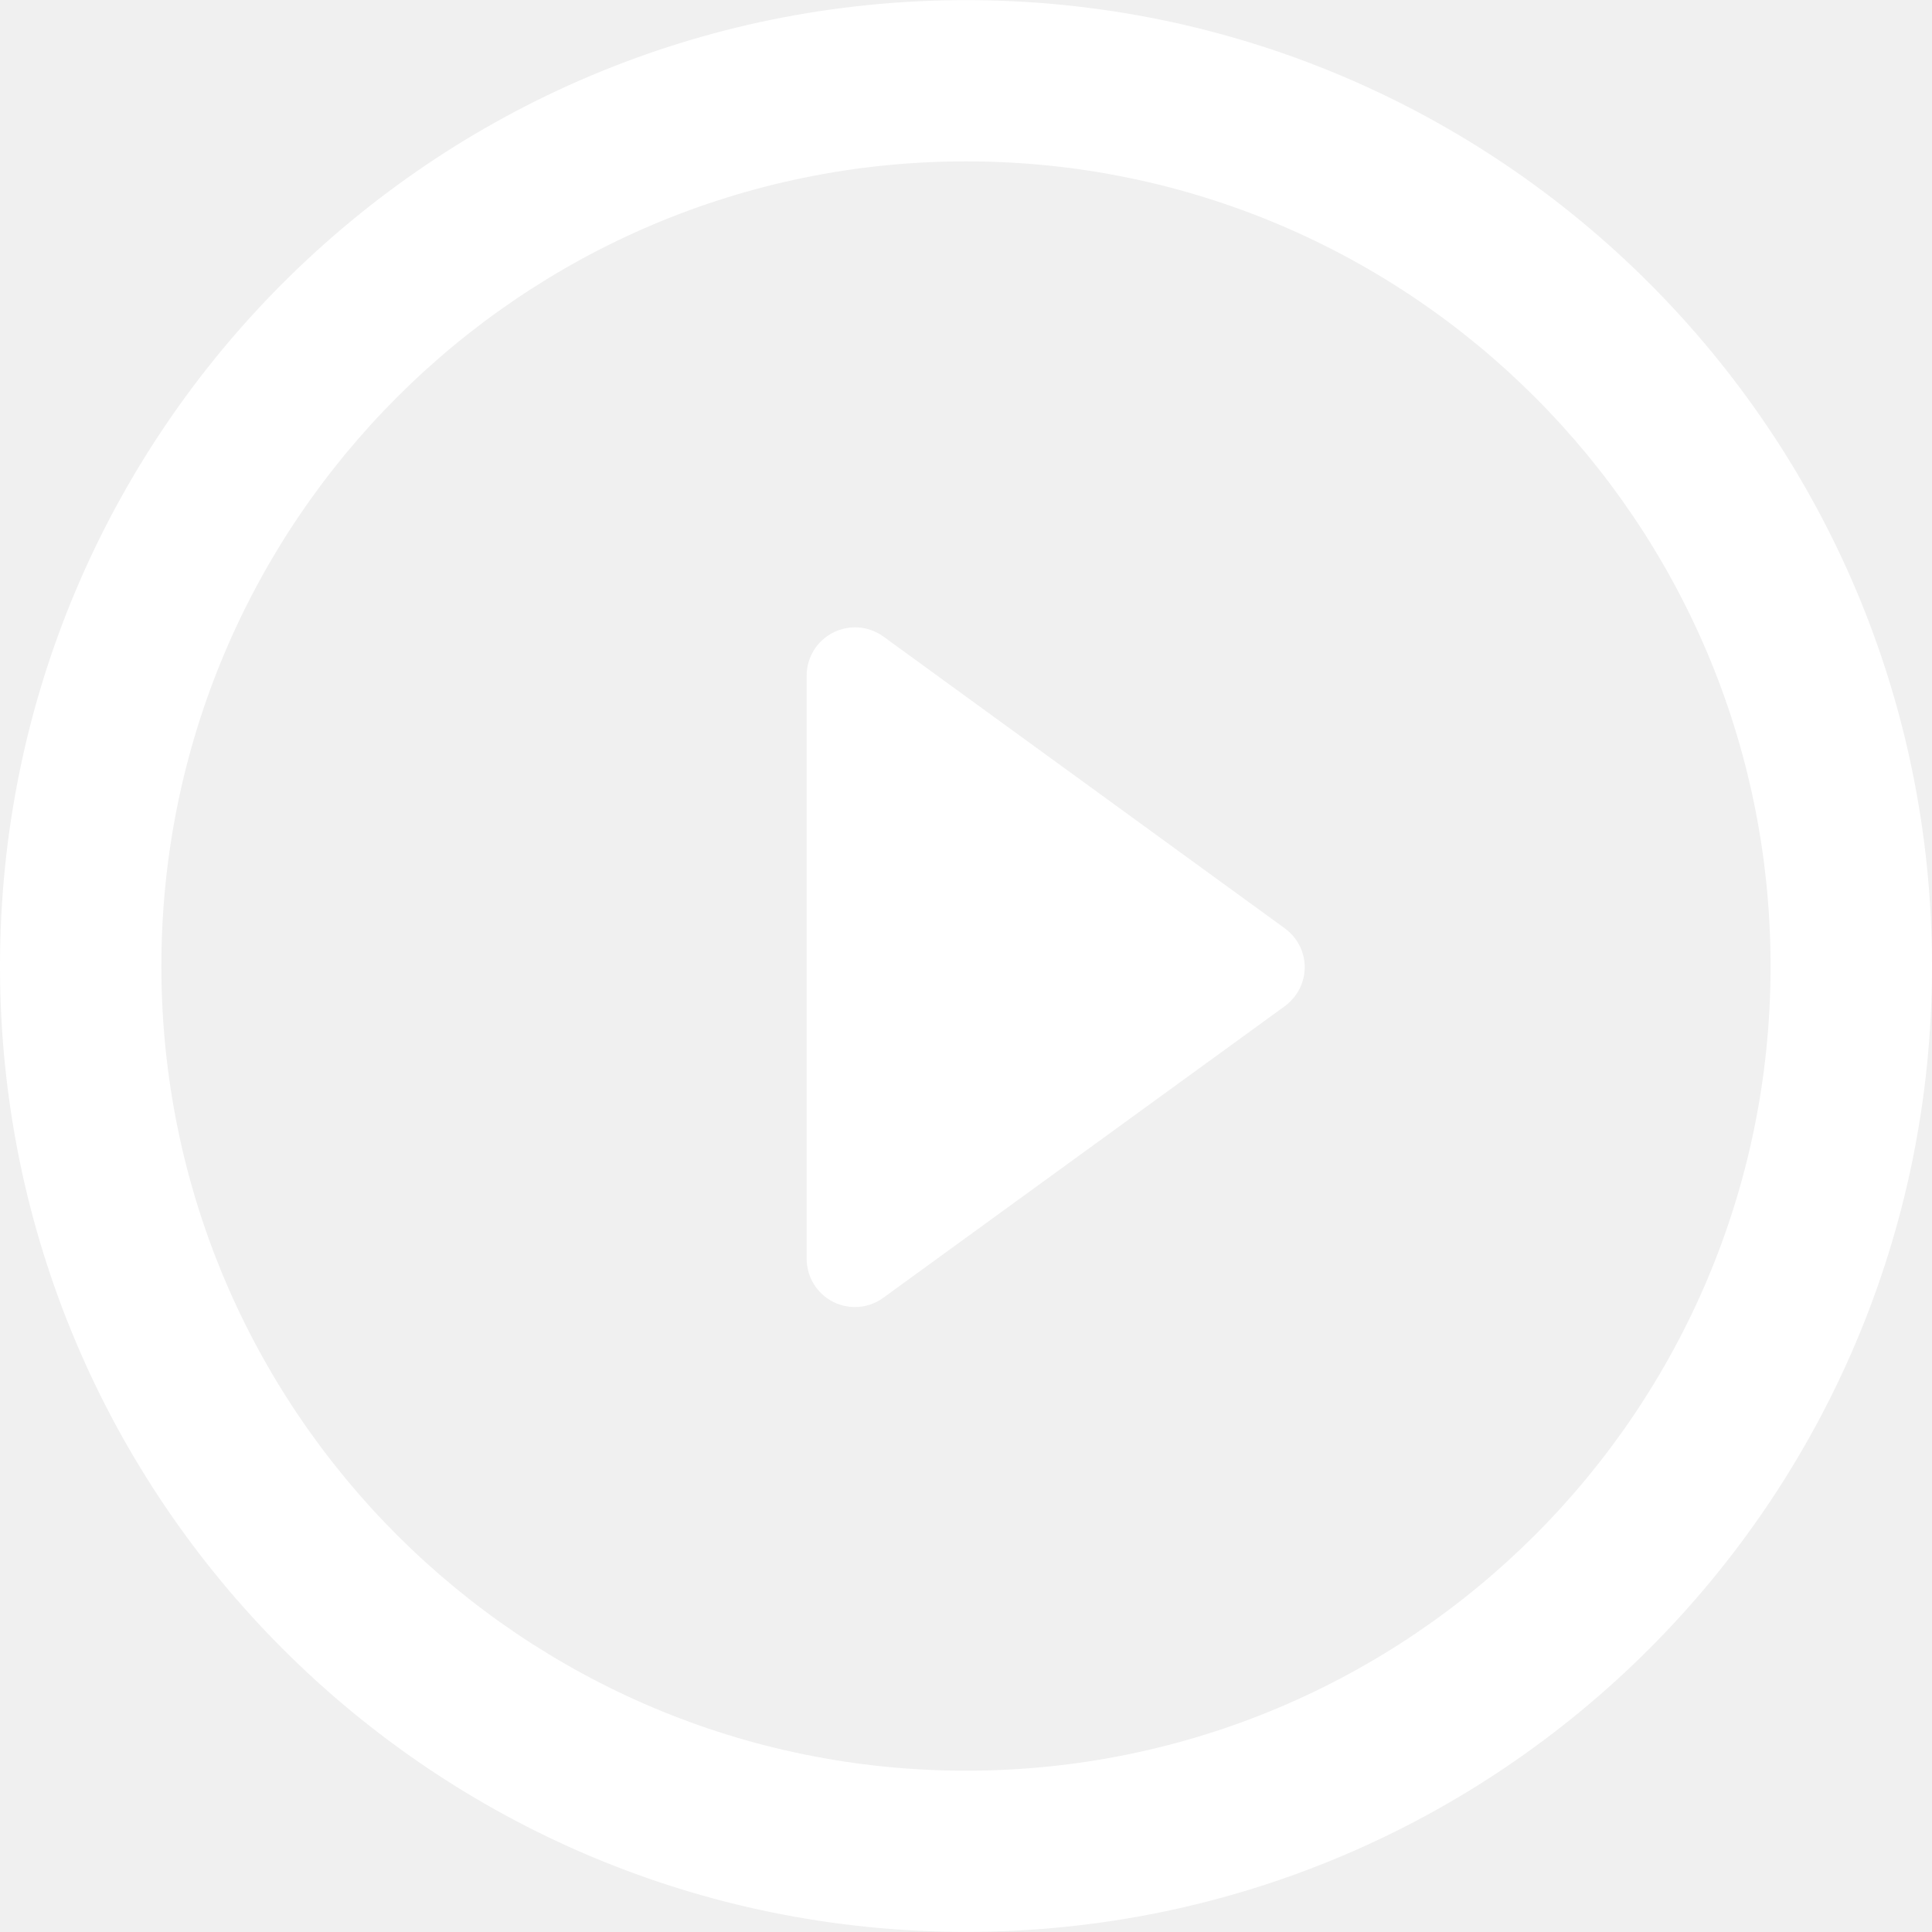
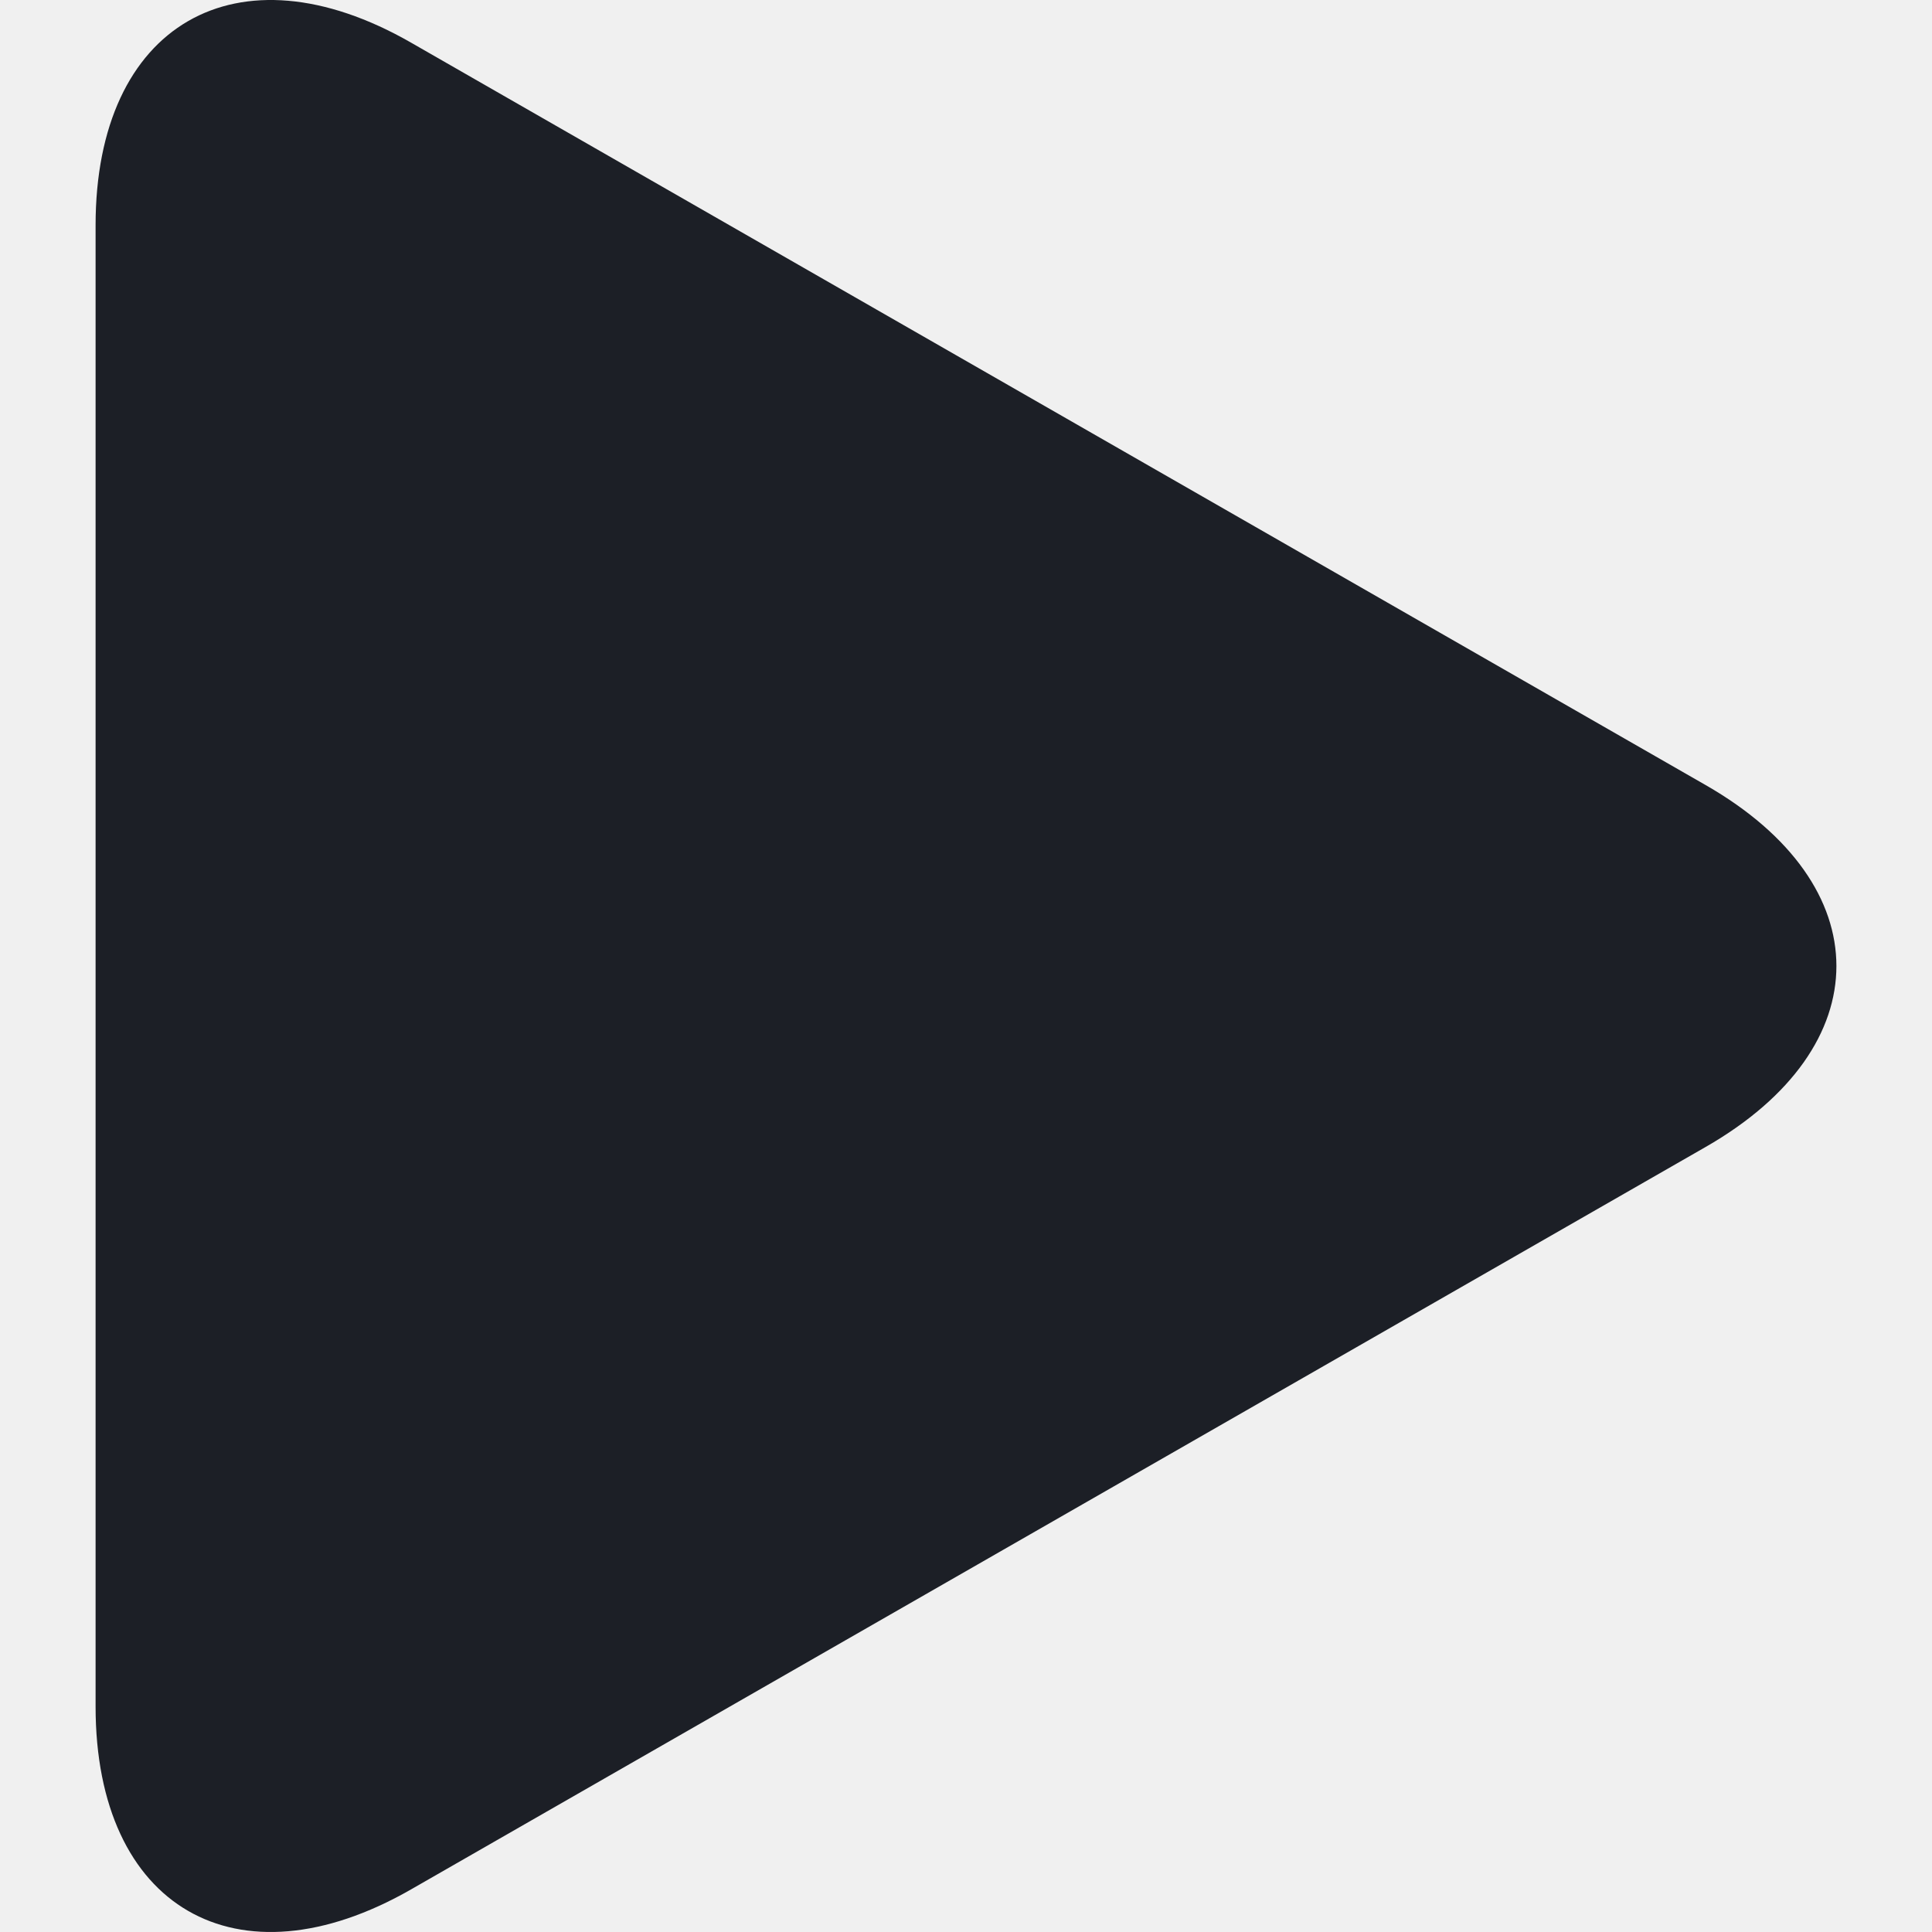
- <svg xmlns="http://www.w3.org/2000/svg" version="1.1" id="Capa_1" x="0px" y="0px" viewBox="0 0 30.051 30.051" style="enable-background:new 0 0 30.051 30.051;" xml:space="preserve" width="512px" height="512px">
+ <svg xmlns="http://www.w3.org/2000/svg" version="1.1" id="Capa_1" x="0px" y="0px" width="512px" height="512px" viewBox="0 0 163.861 163.861" style="enable-background:new 0 0 163.861 163.861;" xml:space="preserve">
  <g>
-     <path d="M19.982,14.438l-6.24-4.536c-0.229-0.166-0.533-0.191-0.784-0.062c-0.253,0.128-0.411,0.388-0.411,0.669v9.069   c0,0.284,0.158,0.543,0.411,0.671c0.107,0.054,0.224,0.081,0.342,0.081c0.154,0,0.31-0.049,0.442-0.146l6.24-4.532   c0.197-0.145,0.312-0.369,0.312-0.607C20.295,14.803,20.177,14.58,19.982,14.438z" fill="#FFFFFF" />
-     <path d="M15.026,0.002C6.726,0.002,0,6.728,0,15.028c0,8.297,6.726,15.021,15.026,15.021c8.298,0,15.025-6.725,15.025-15.021   C30.052,6.728,23.324,0.002,15.026,0.002z M15.026,27.542c-6.912,0-12.516-5.601-12.516-12.514c0-6.91,5.604-12.518,12.516-12.518   c6.911,0,12.514,5.607,12.514,12.518C27.541,21.941,21.937,27.542,15.026,27.542z" fill="#FFFFFF" />
-     <g>
- 	</g>
-     <g>
- 	</g>
-     <g>
- 	</g>
-     <g>
- 	</g>
-     <g>
- 	</g>
-     <g>
- 	</g>
-     <g>
- 	</g>
-     <g>
- 	</g>
-     <g>
- 	</g>
-     <g>
- 	</g>
-     <g>
- 	</g>
-     <g>
- 	</g>
-     <g>
- 	</g>
-     <g>
- 	</g>
-     <g>
- 	</g>
+     <path d="M34.857,3.613C20.084-4.861,8.107,2.081,8.107,19.106v125.637c0,17.042,11.977,23.975,26.75,15.509L144.67,97.275   c14.778-8.477,14.778-22.211,0-30.686L34.857,3.613z" fill="#1c1f26" />
  </g>
  <g>
</g>
  <g>
</g>
  <g>
</g>
  <g>
</g>
  <g>
</g>
  <g>
</g>
  <g>
</g>
  <g>
</g>
  <g>
</g>
  <g>
</g>
  <g>
</g>
  <g>
</g>
  <g>
</g>
  <g>
</g>
  <g>
</g>
</svg>
